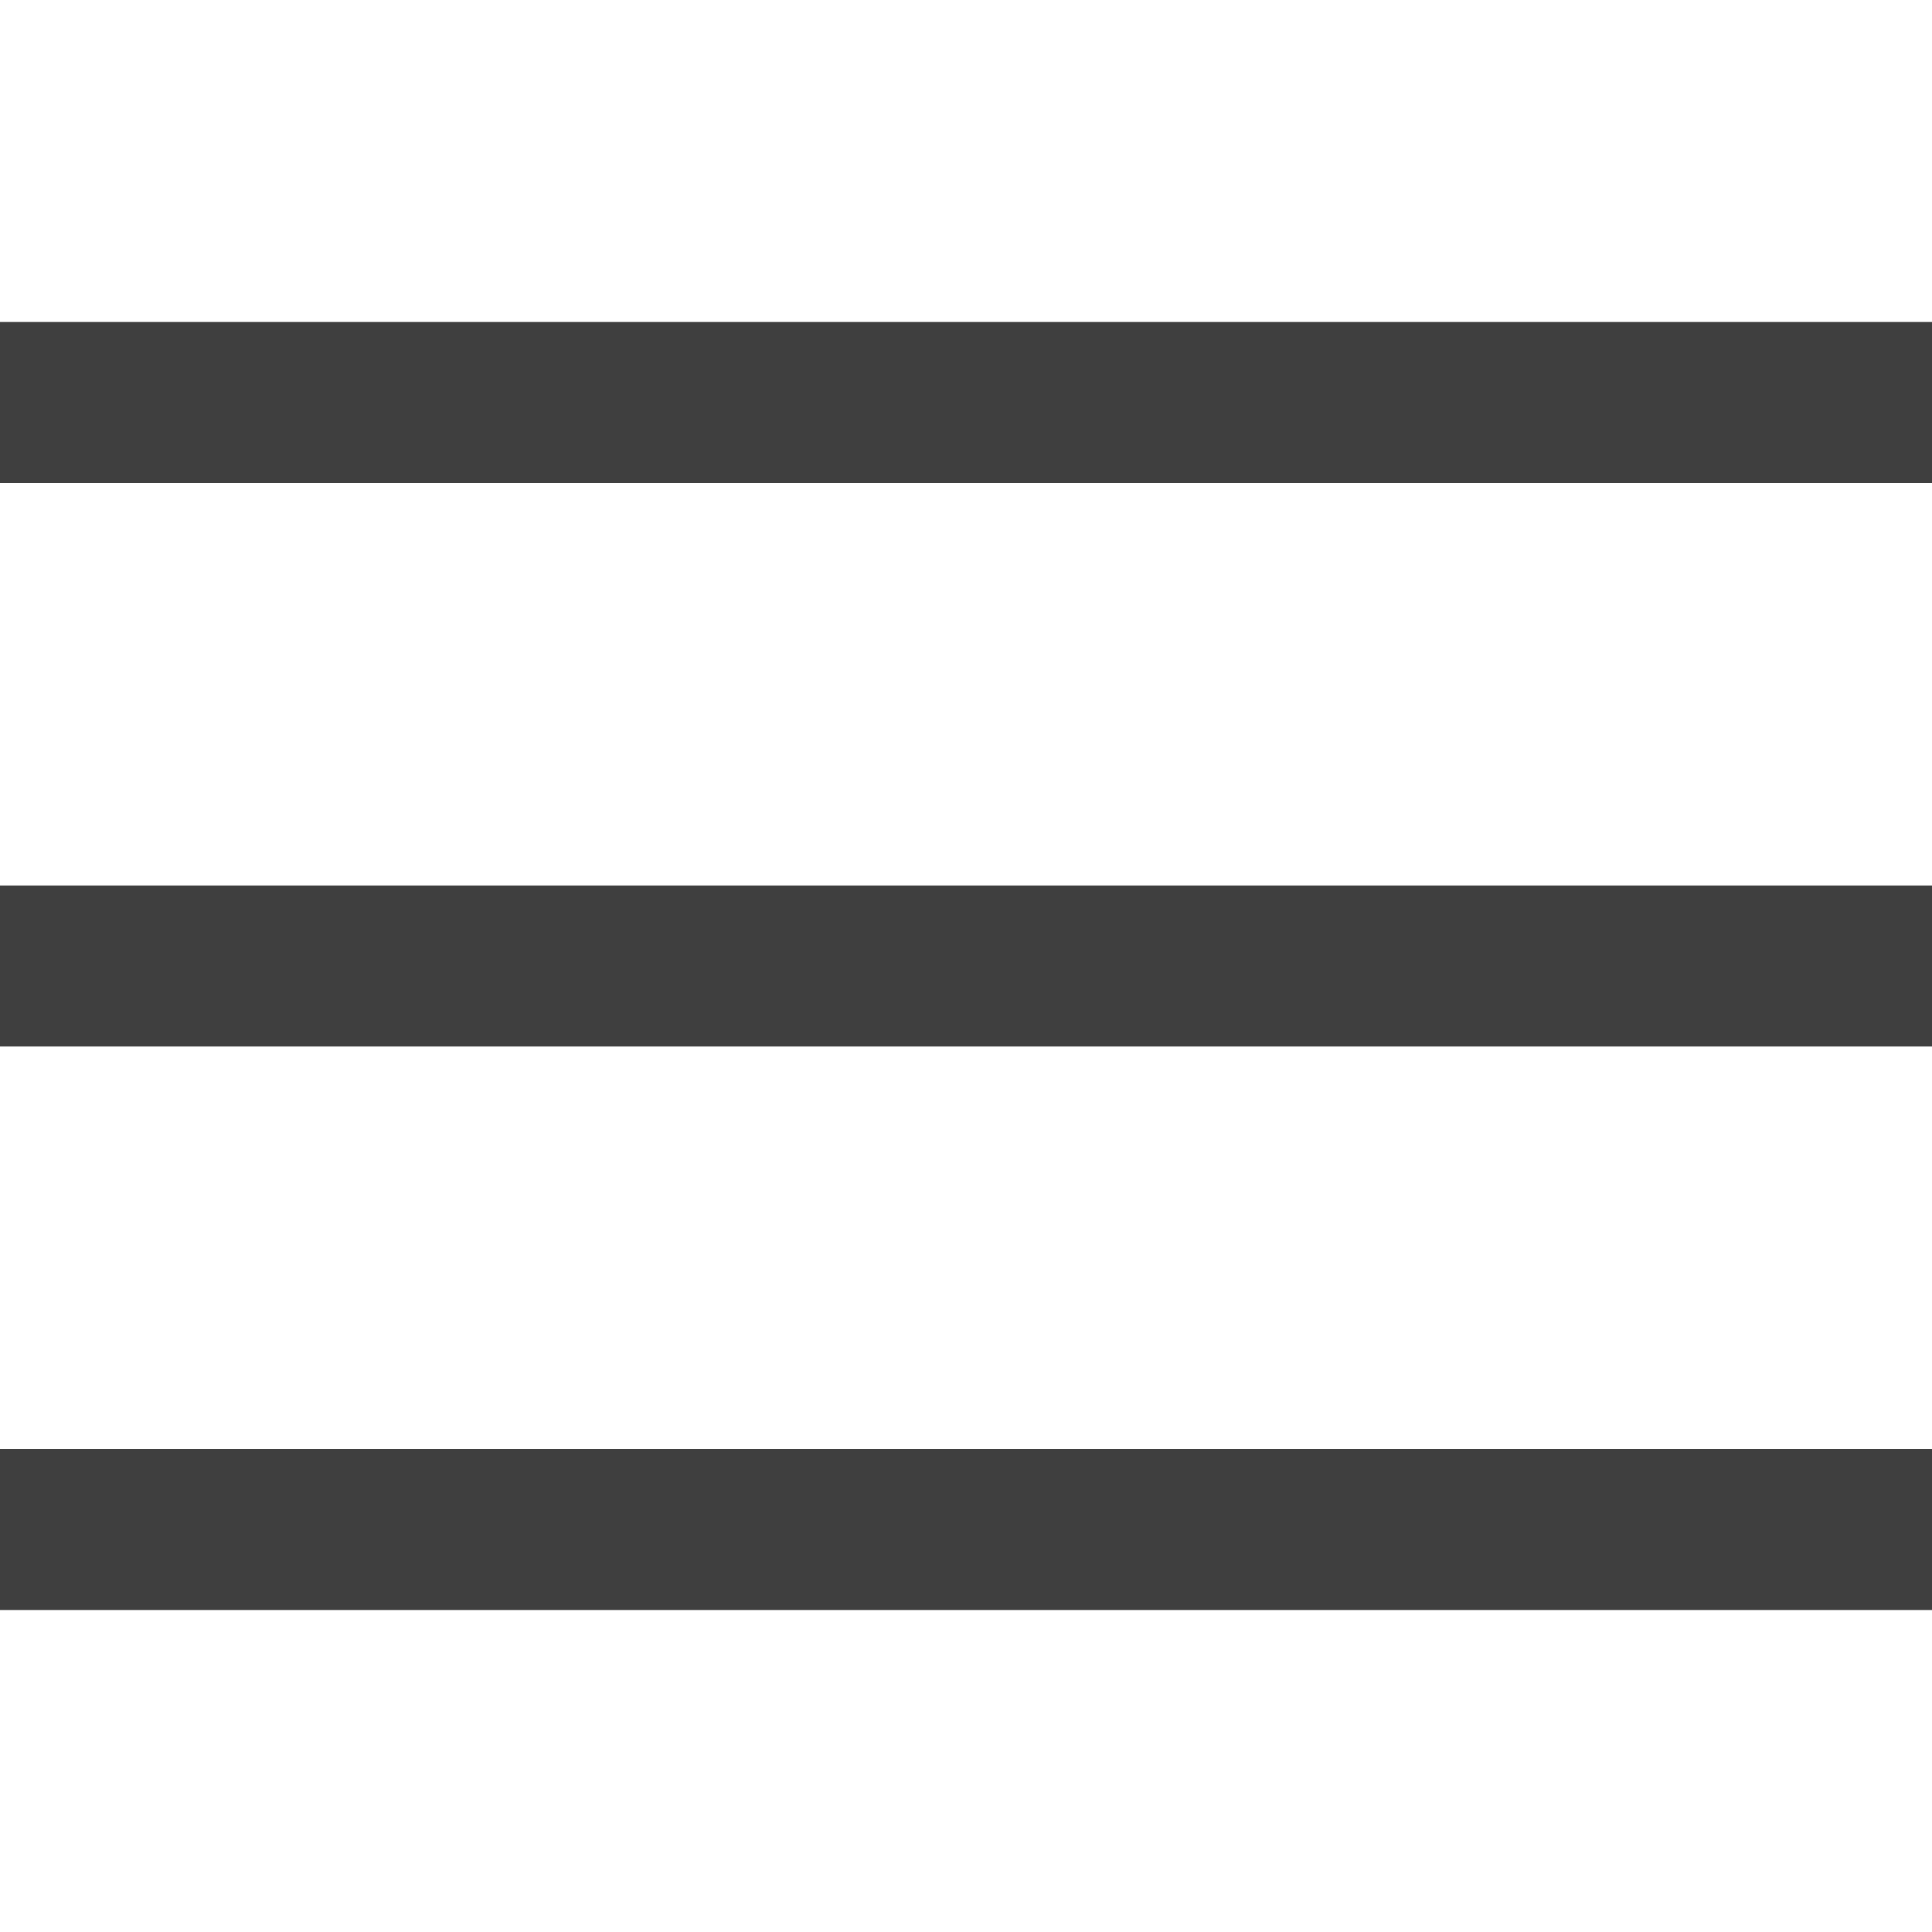
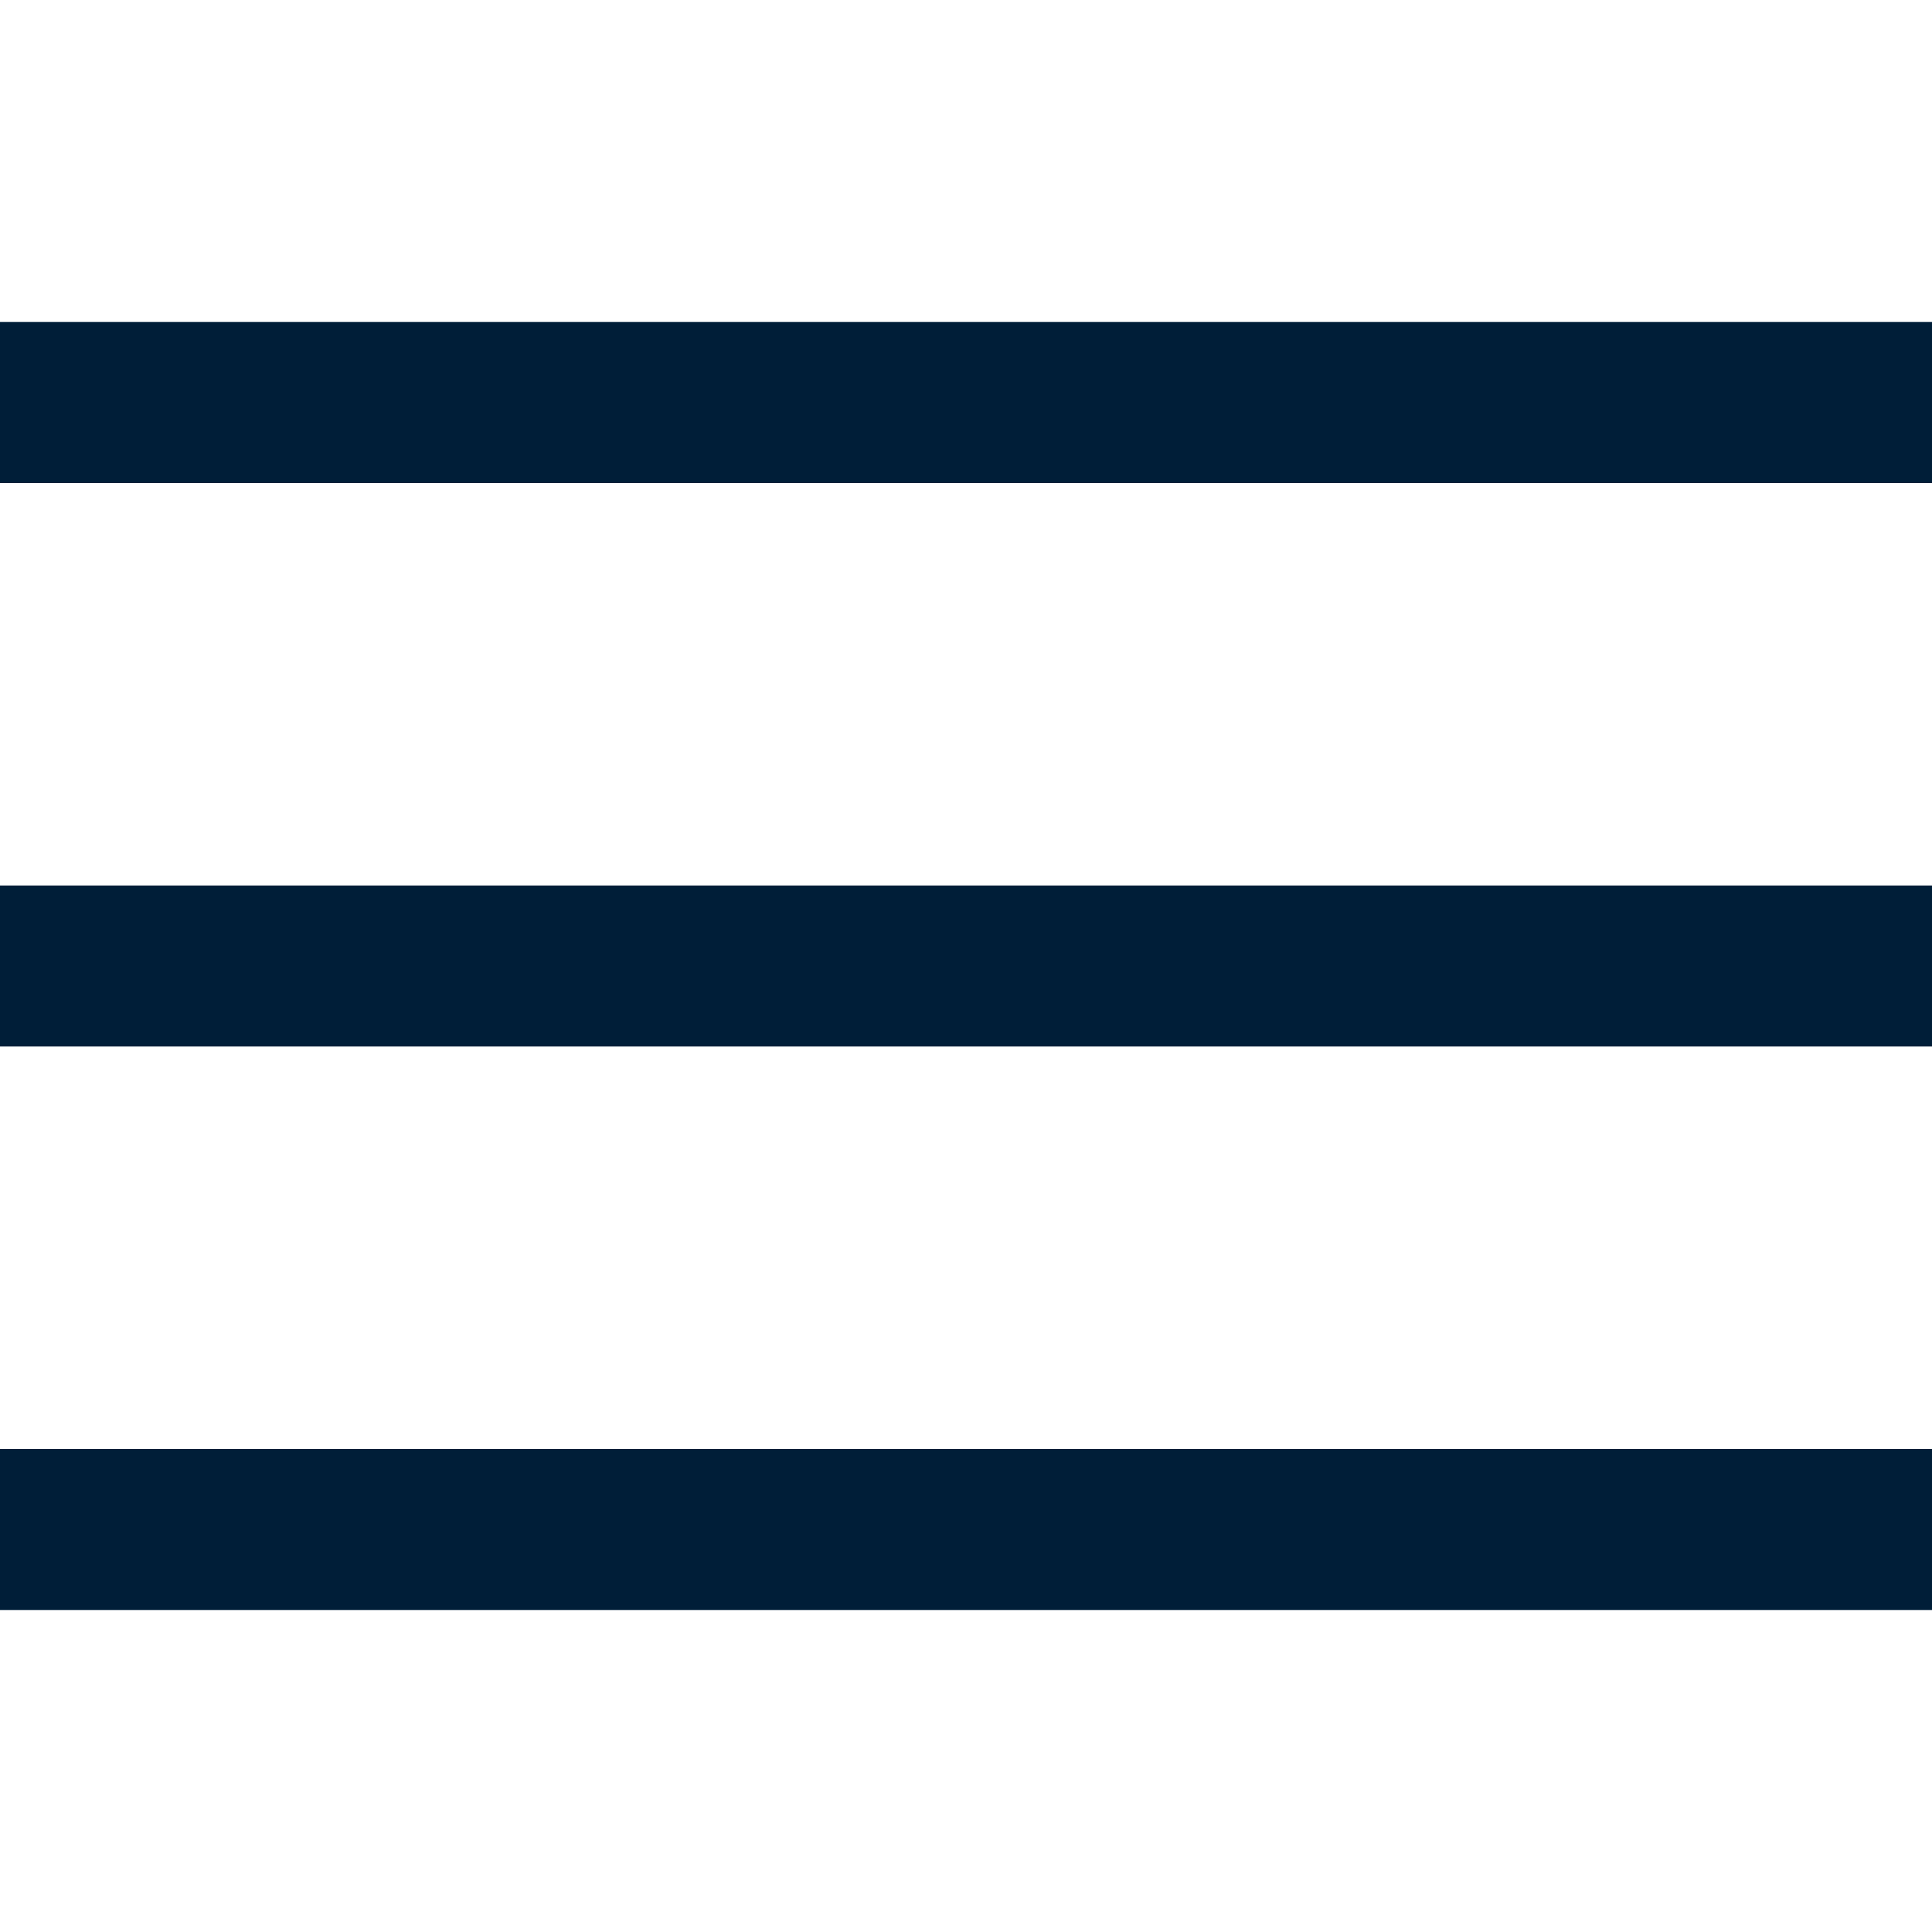
<svg xmlns="http://www.w3.org/2000/svg" width="24px" height="24px" viewBox="0 0 24 24" version="1.1">
  <g id="sidebar-icon-open" stroke="none" stroke-width="1" fill="none" fill-rule="evenodd">
-     <rect id="path" fill="#3F3F3F" x="0" y="4" width="24" height="2" />
-     <rect id="path" fill="#3F3F3F" x="0" y="11" width="24" height="2" />
-     <rect id="path" fill="#3F3F3F" x="0" y="18" width="24" height="2" />
+     <rect id="path" fill="#001E38" x="0" y="4" width="24" height="2" />
+     <rect id="path" fill="#001E38" x="0" y="11" width="24" height="2" />
+     <rect id="path" fill="#001E38" x="0" y="18" width="24" height="2" />
  </g>
</svg>
